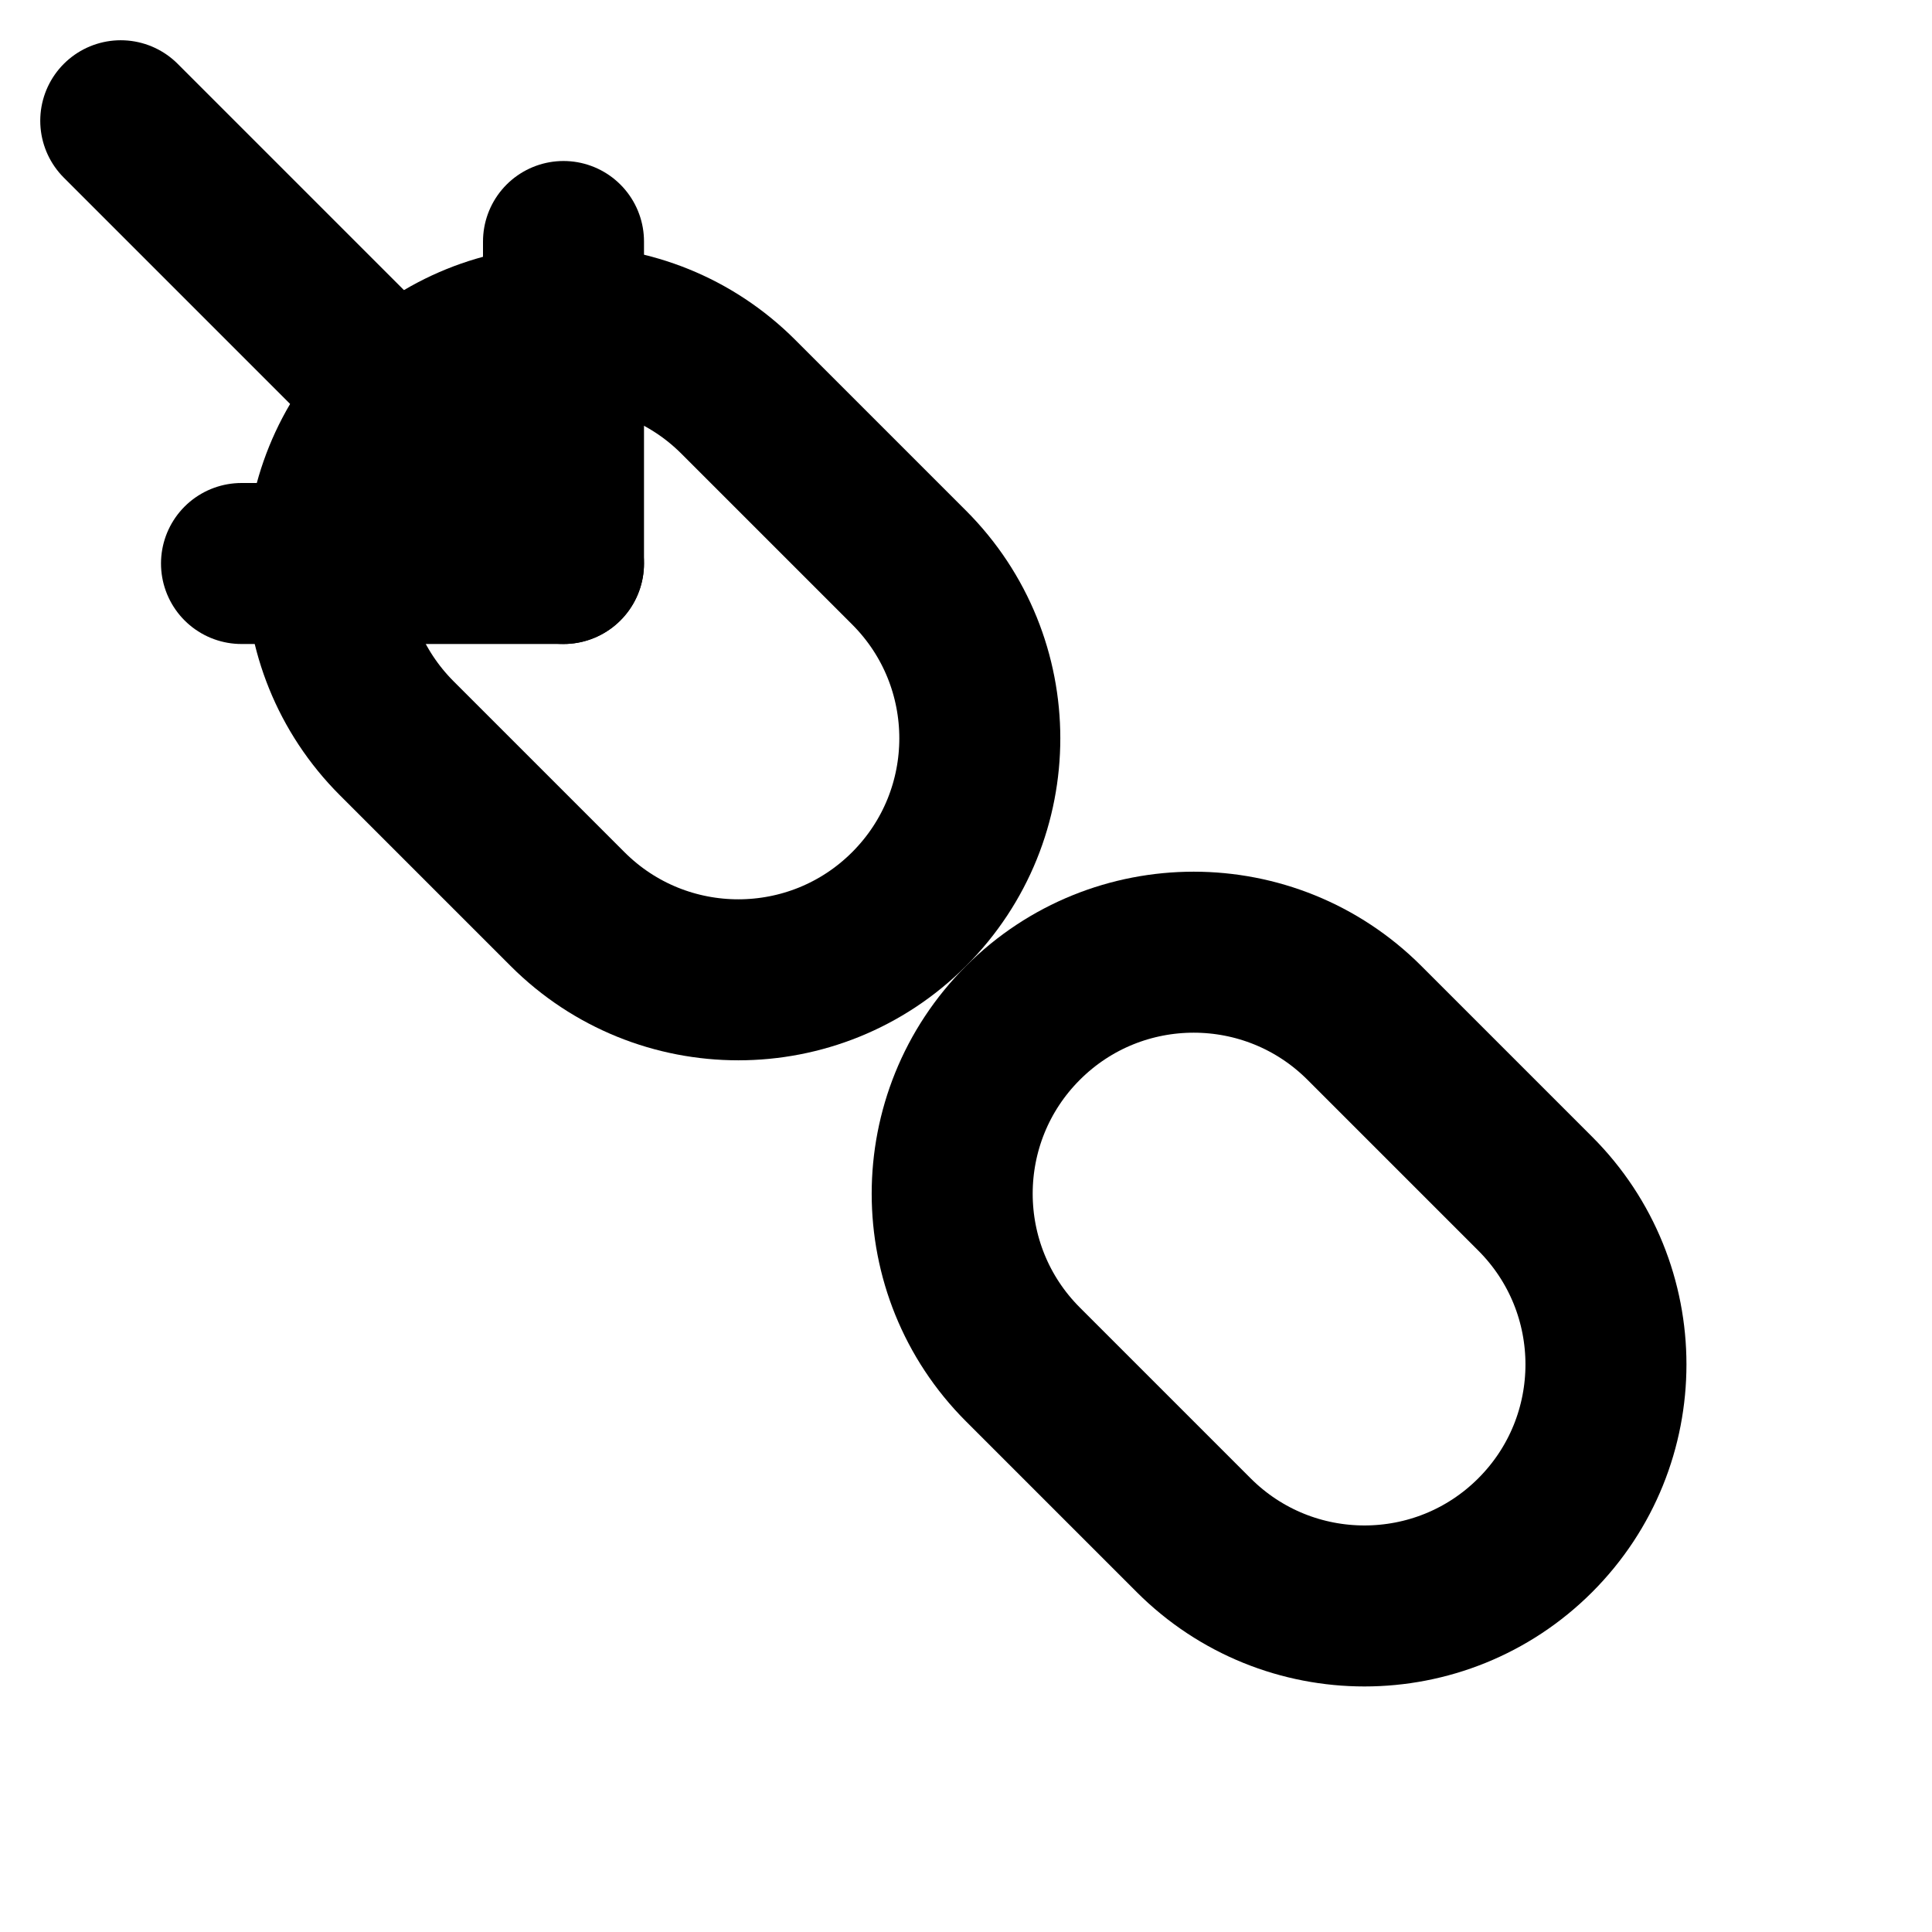
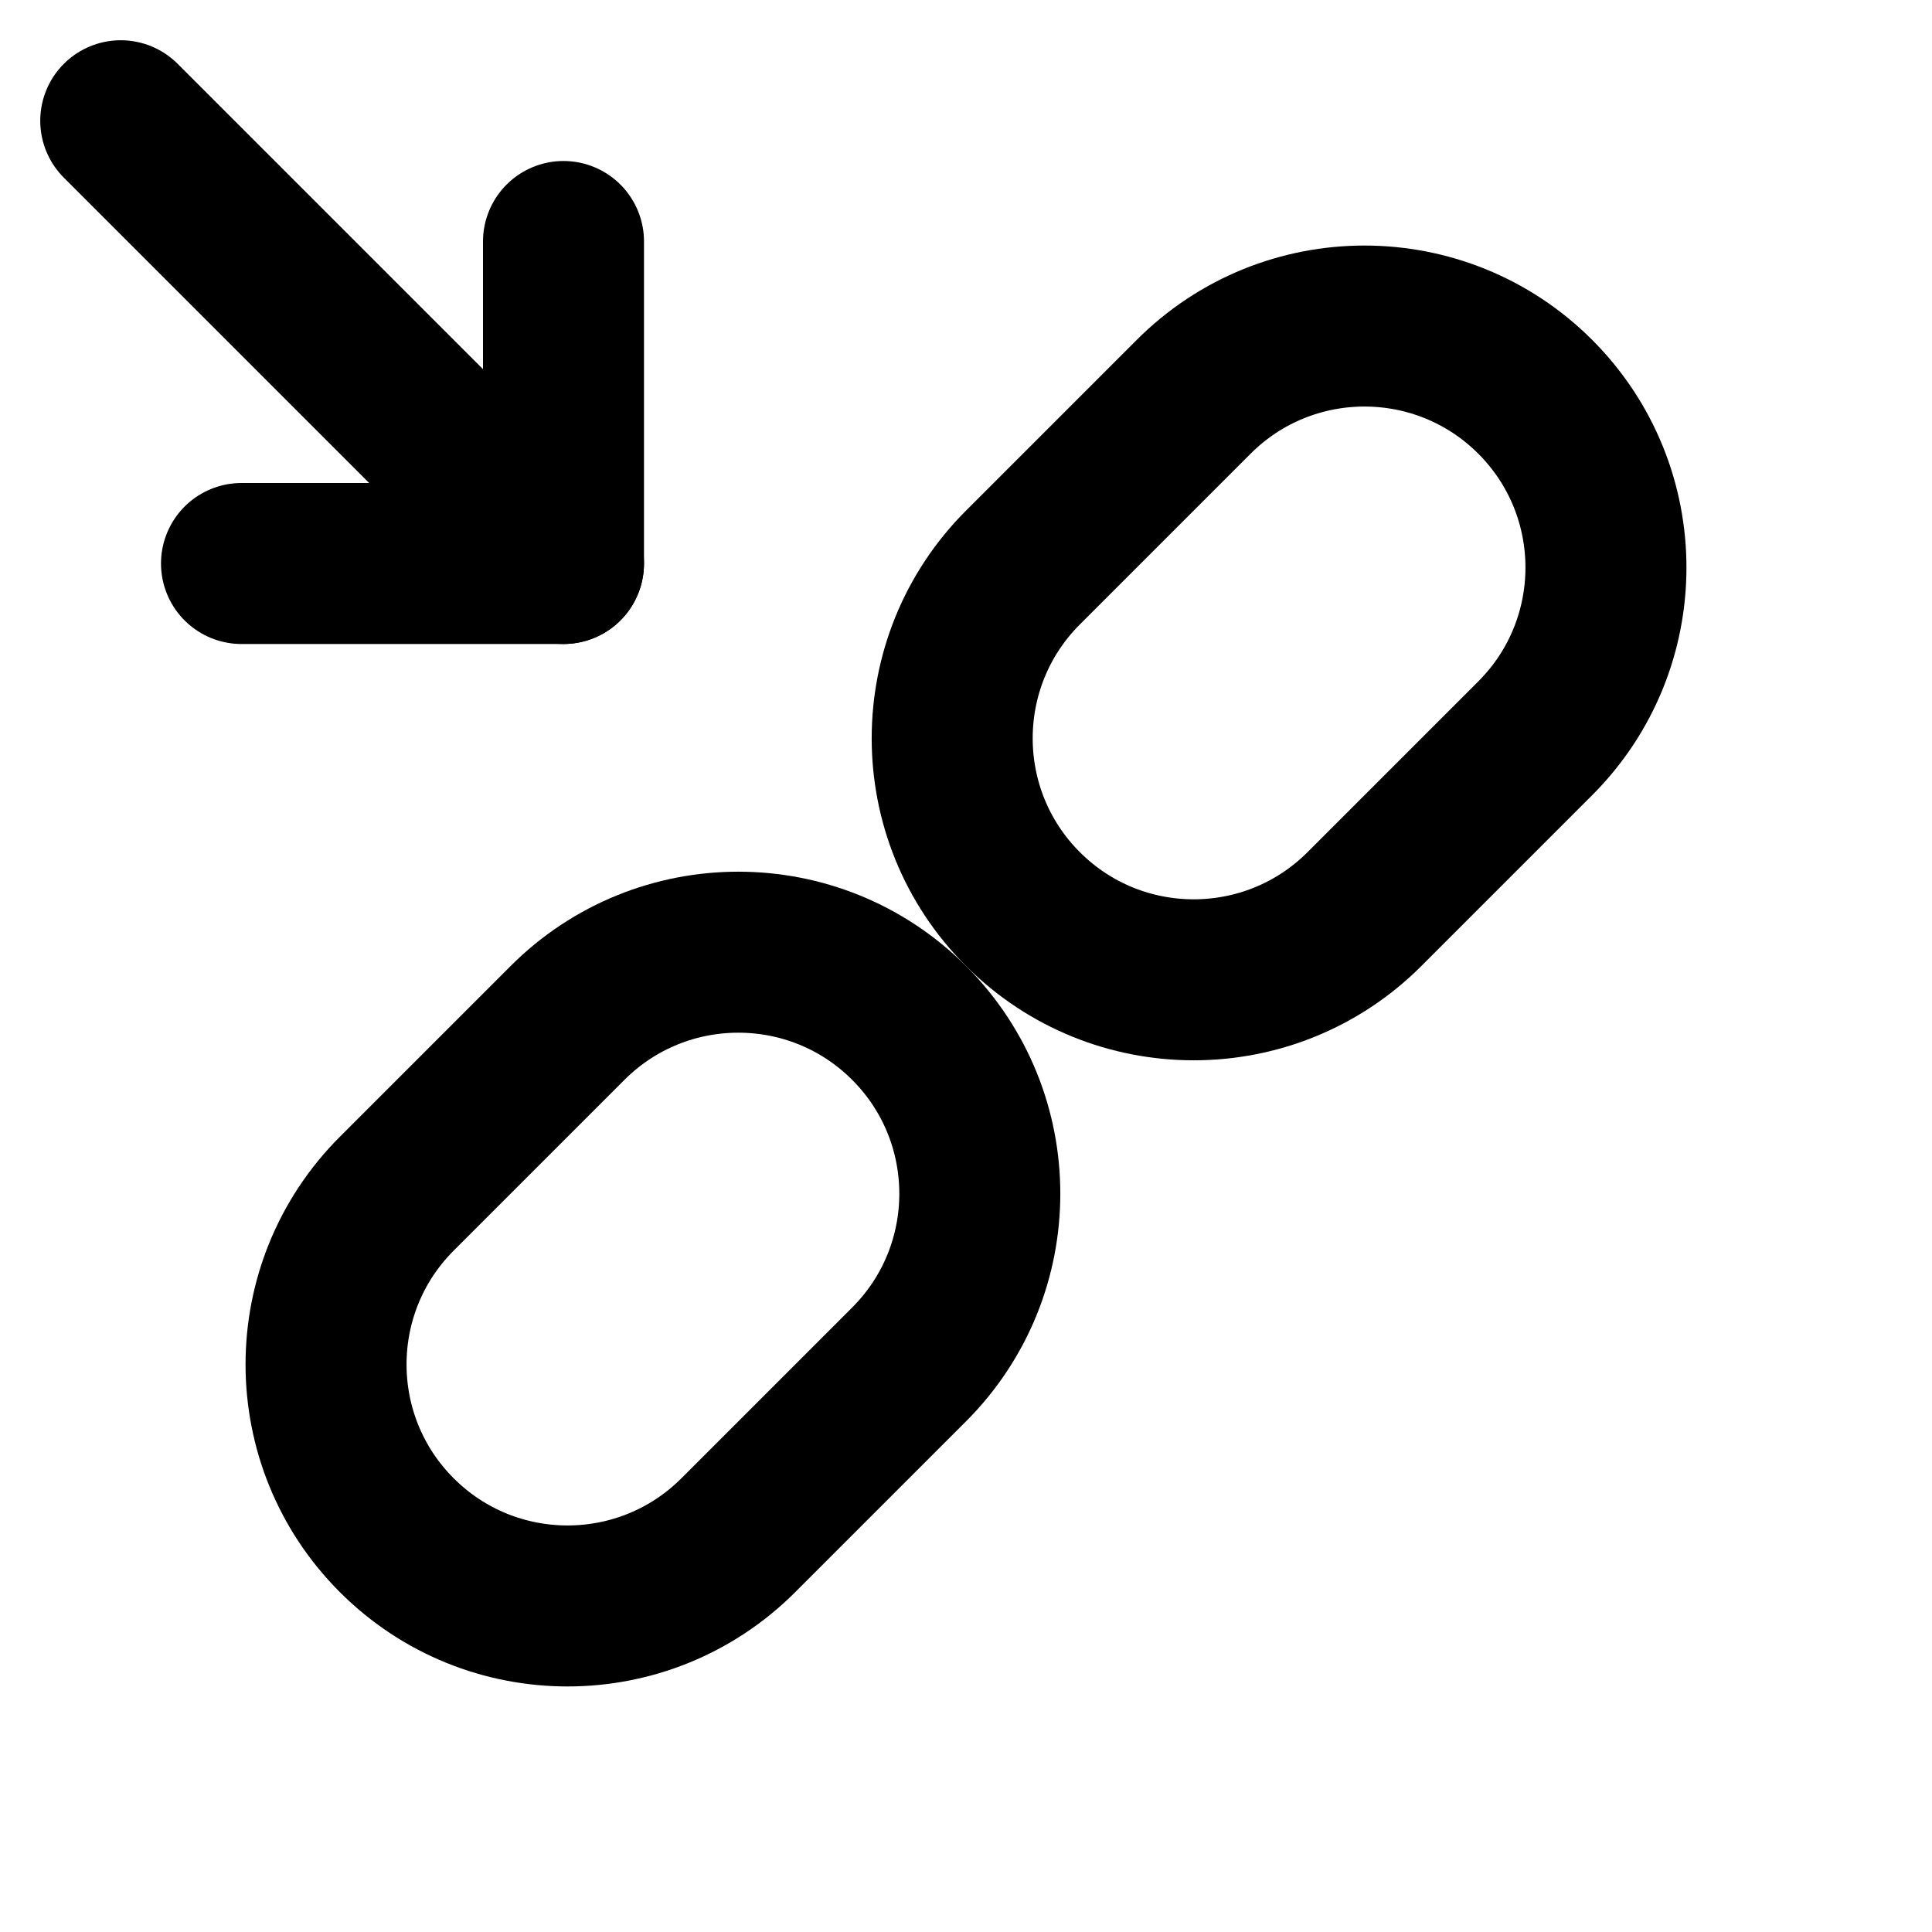
<svg xmlns="http://www.w3.org/2000/svg" viewBox="0 0 24 24" fill="none" stroke="currentColor" stroke-width="2" stroke-linecap="round" stroke-linejoin="round">
-   <g transform="rotate(45 12 12)">
+   <g transform="rotate(-45 12 12)">
    <rect x="2" y="9" width="9" height="6" rx="3" />
    <rect x="13" y="9" width="9" height="6" rx="3" />
  </g>
  <path d="M1.5 1.5 L7 7" />
  <path d="M7 3 L7 7 L3 7" />
</svg>
